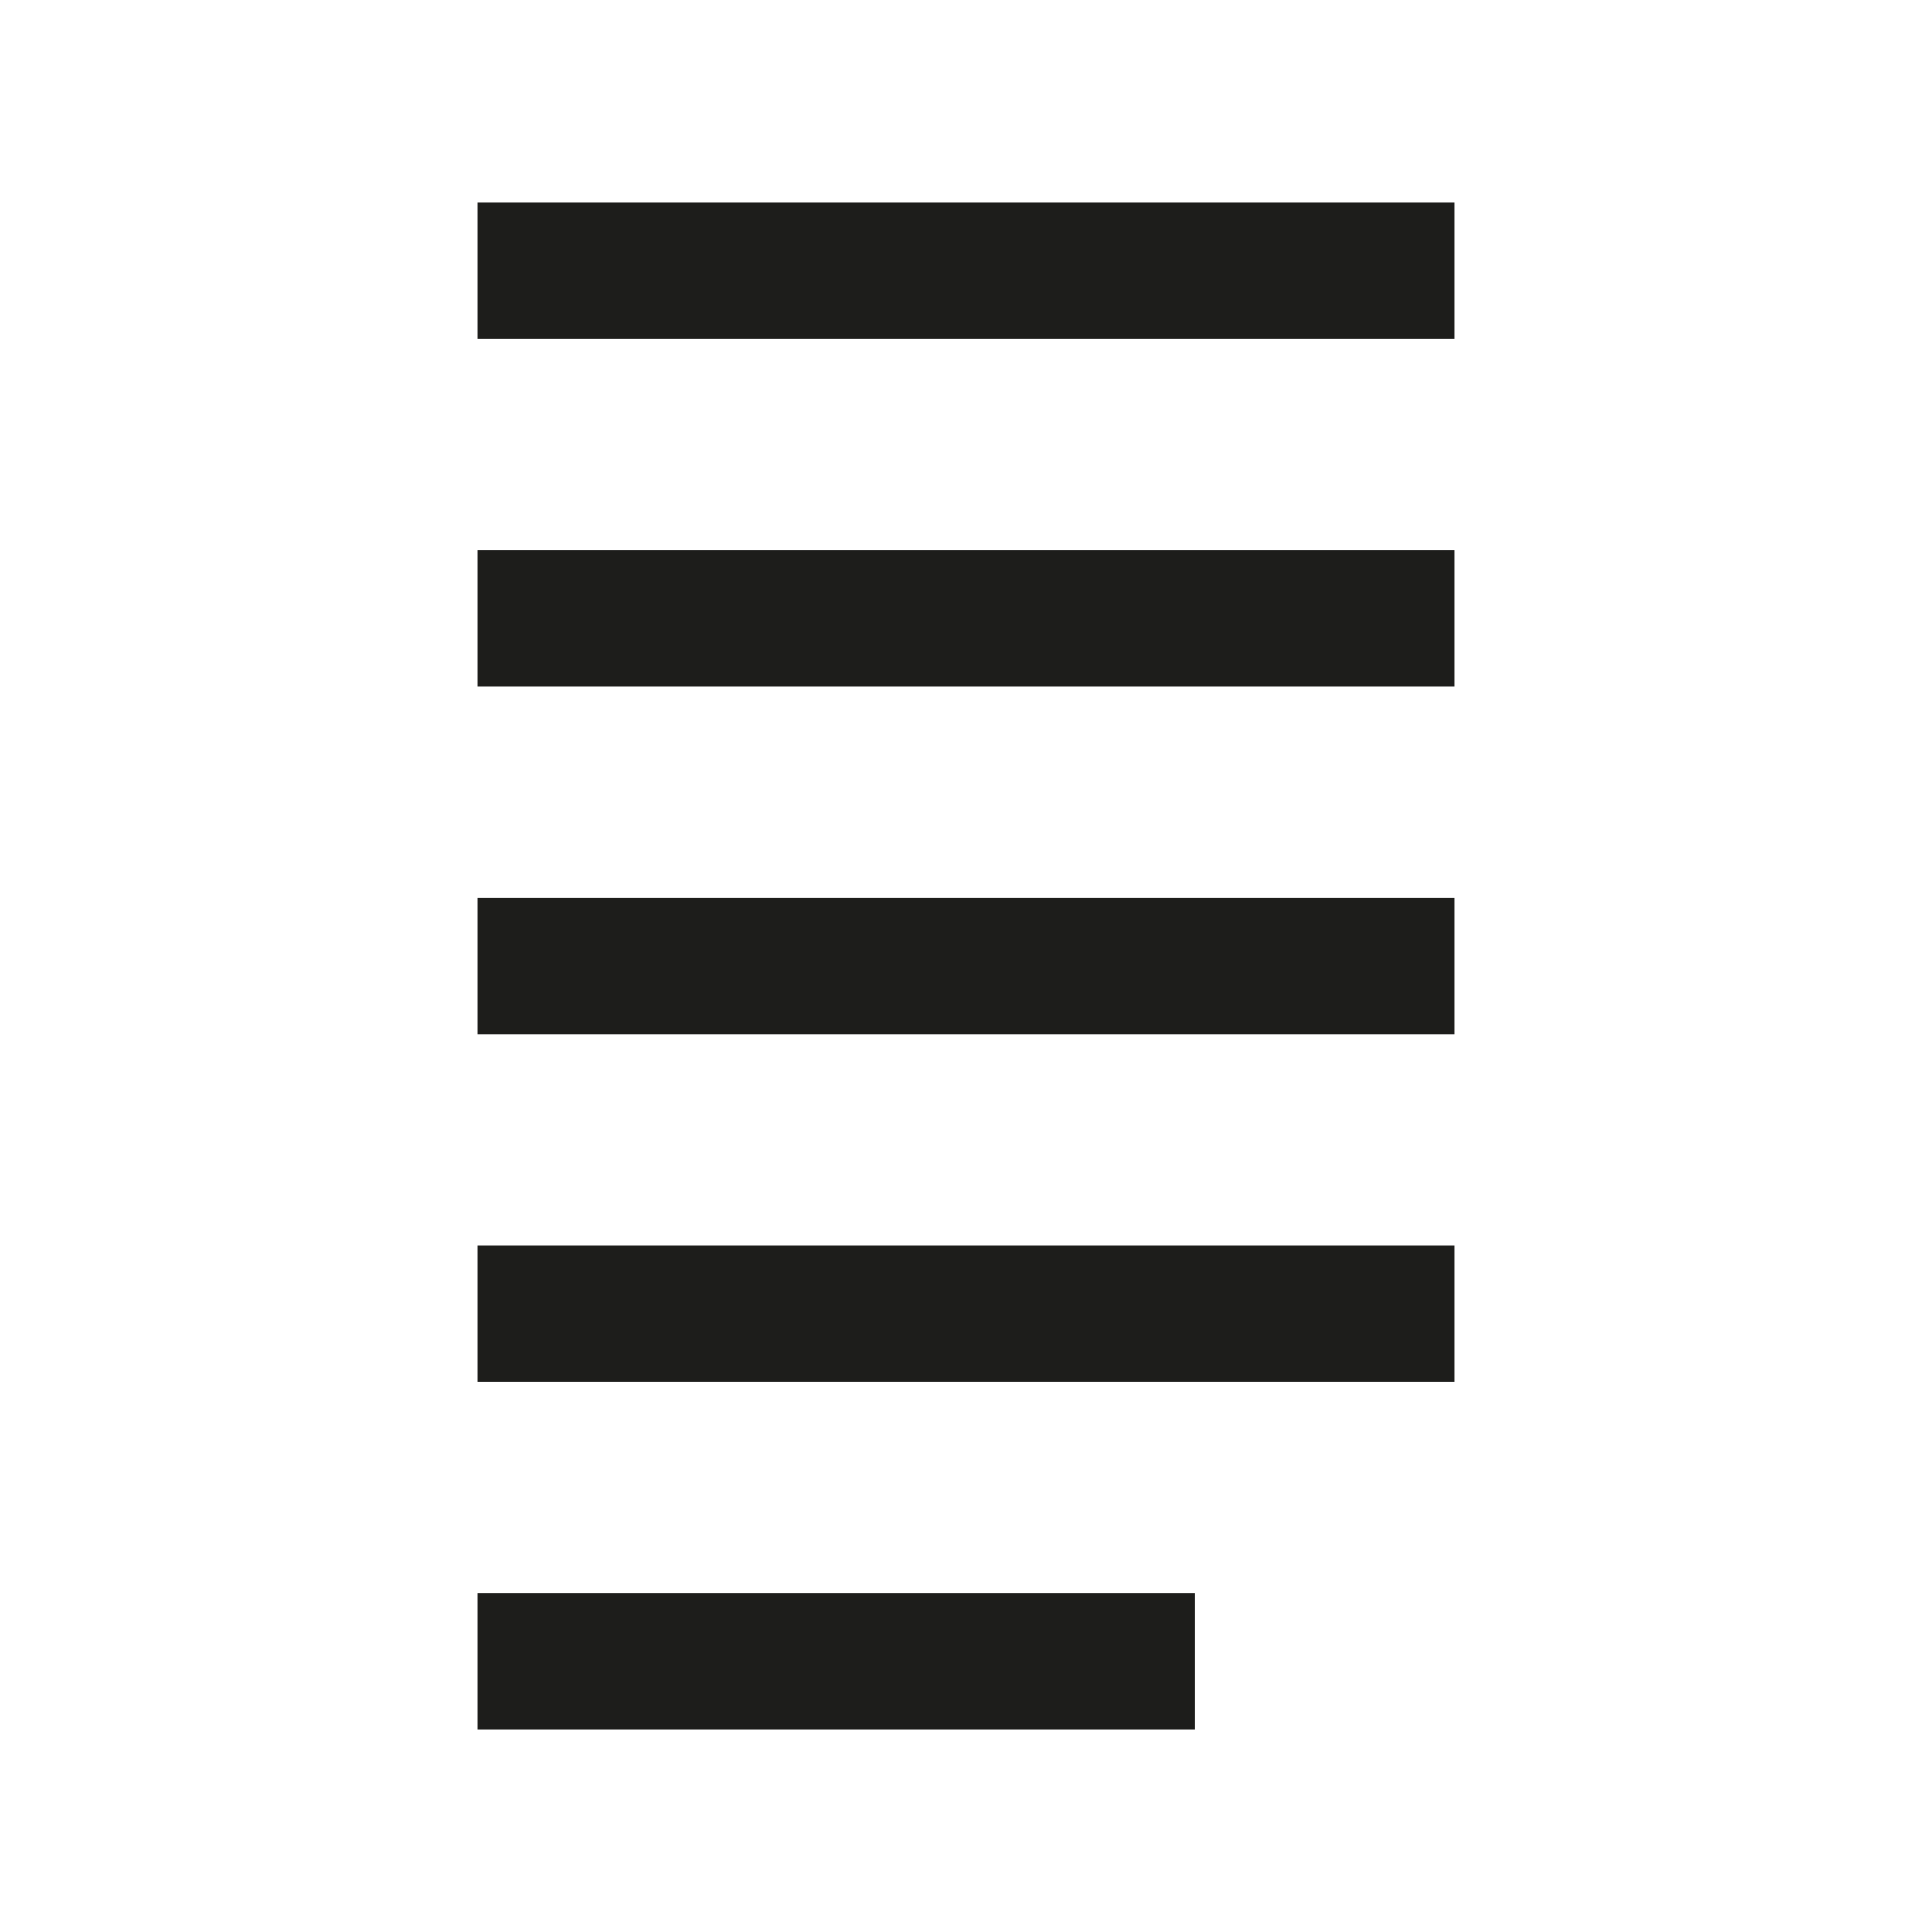
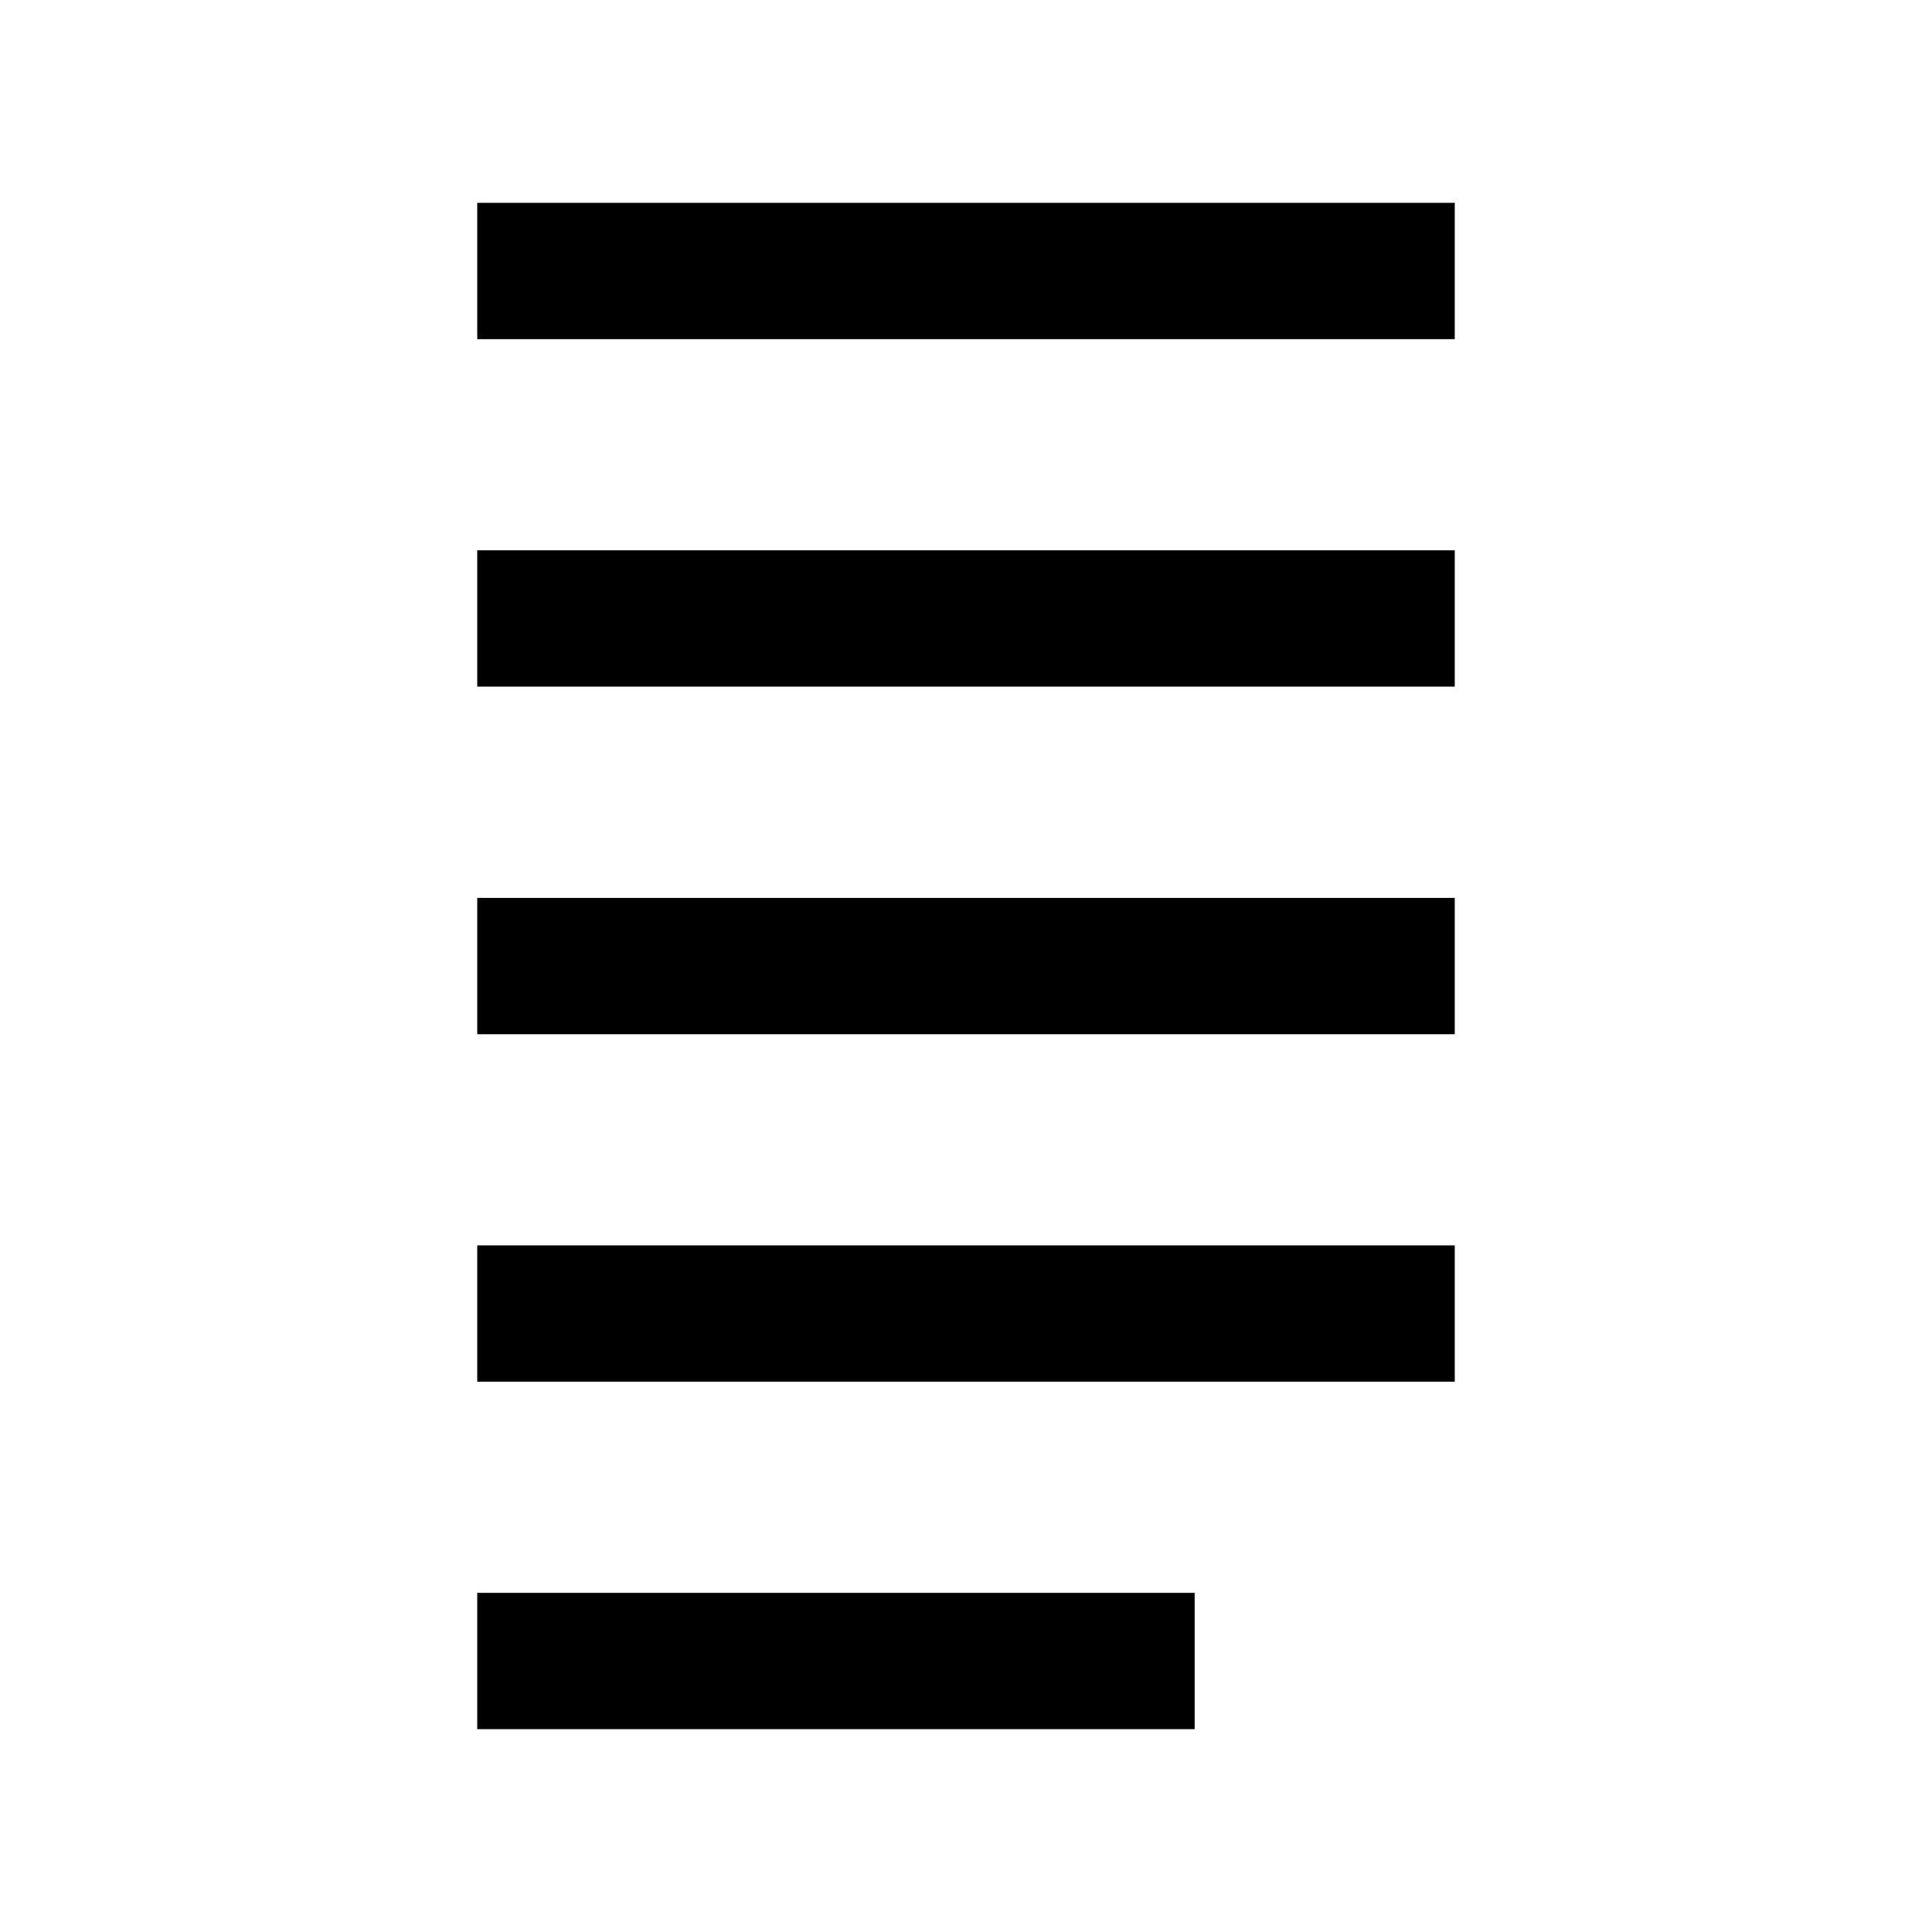
<svg xmlns="http://www.w3.org/2000/svg" width="20" height="20" viewBox="0 0 141.73 141.73">
  <defs>
    <style>
      .cls-1 {
        fill: none;
-         stroke: #1d1d1b;
+         stroke: currentColor;
        stroke-miterlimit: 10;
        stroke-width: 10px;
      }
    </style>
  </defs>
  <line class="cls-1" x1="35.01" y1="70.87" x2="106.72" y2="70.87" />
  <line class="cls-1" x1="35.01" y1="45.37" x2="106.72" y2="45.37" />
  <line class="cls-1" x1="35.01" y1="19.88" x2="106.72" y2="19.88" />
  <line class="cls-1" x1="35.01" y1="96.36" x2="106.72" y2="96.36" />
  <line class="cls-1" x1="35.01" y1="121.85" x2="87.64" y2="121.85" />
</svg>
